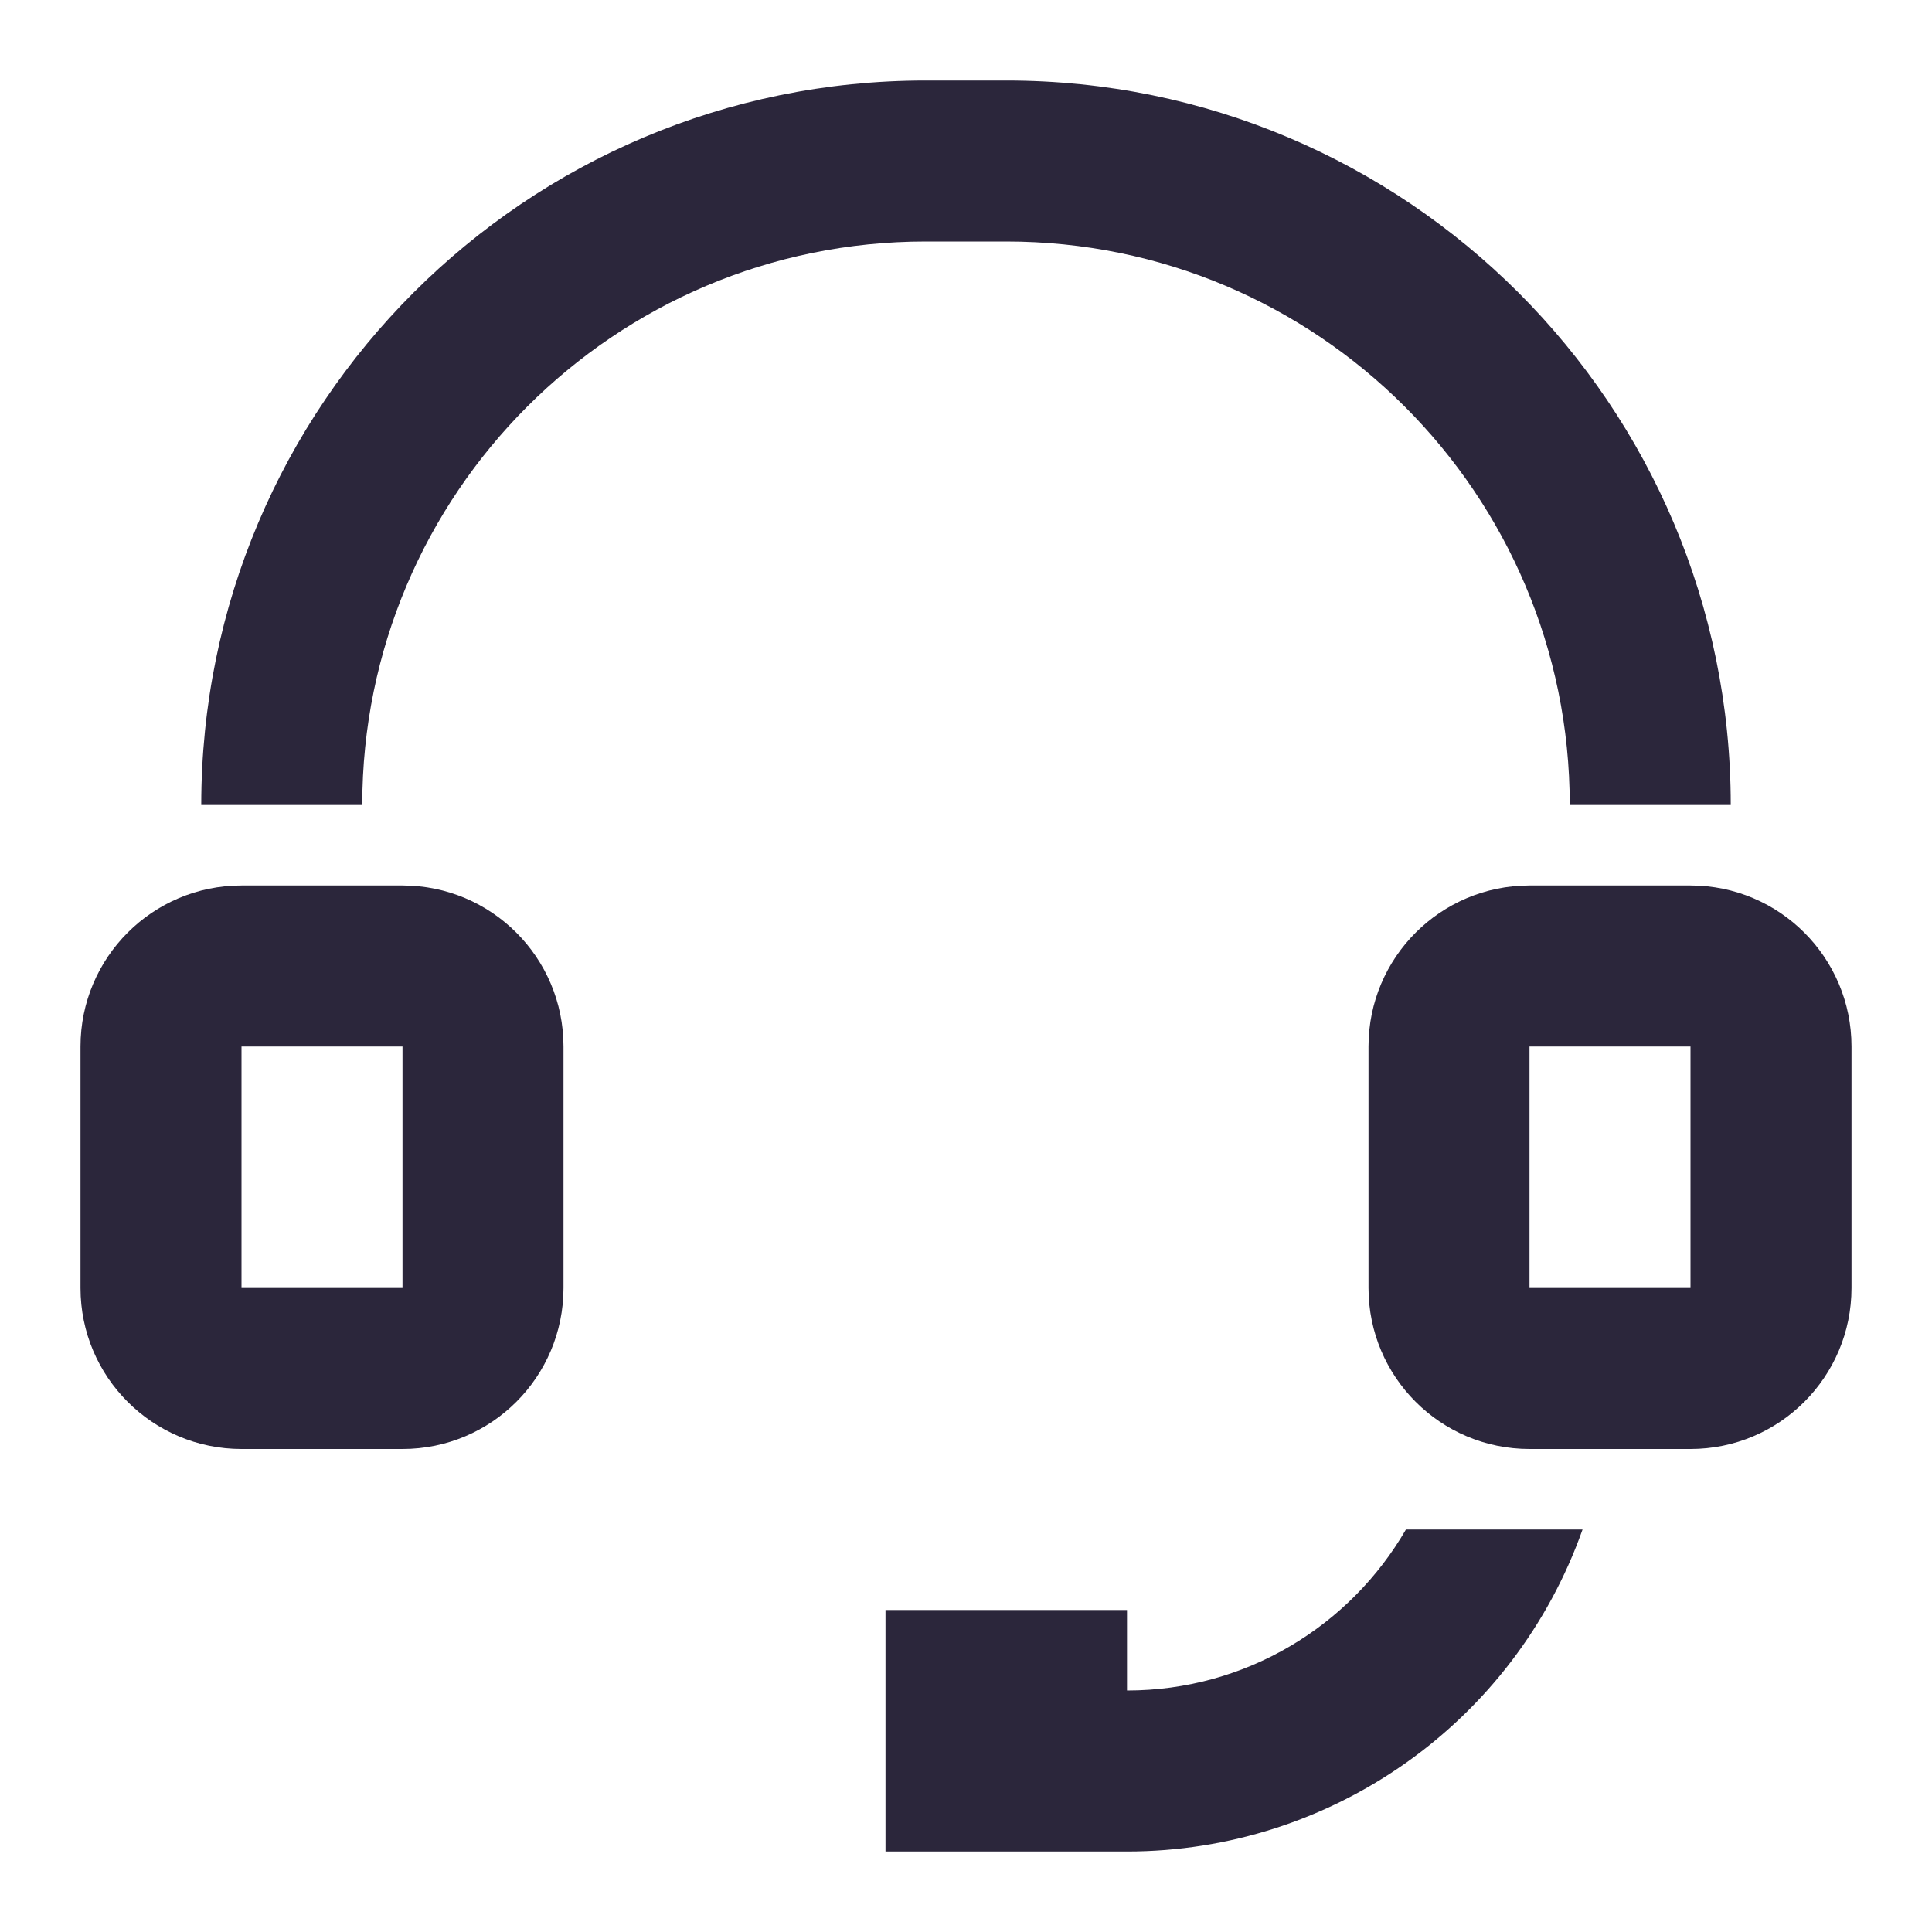
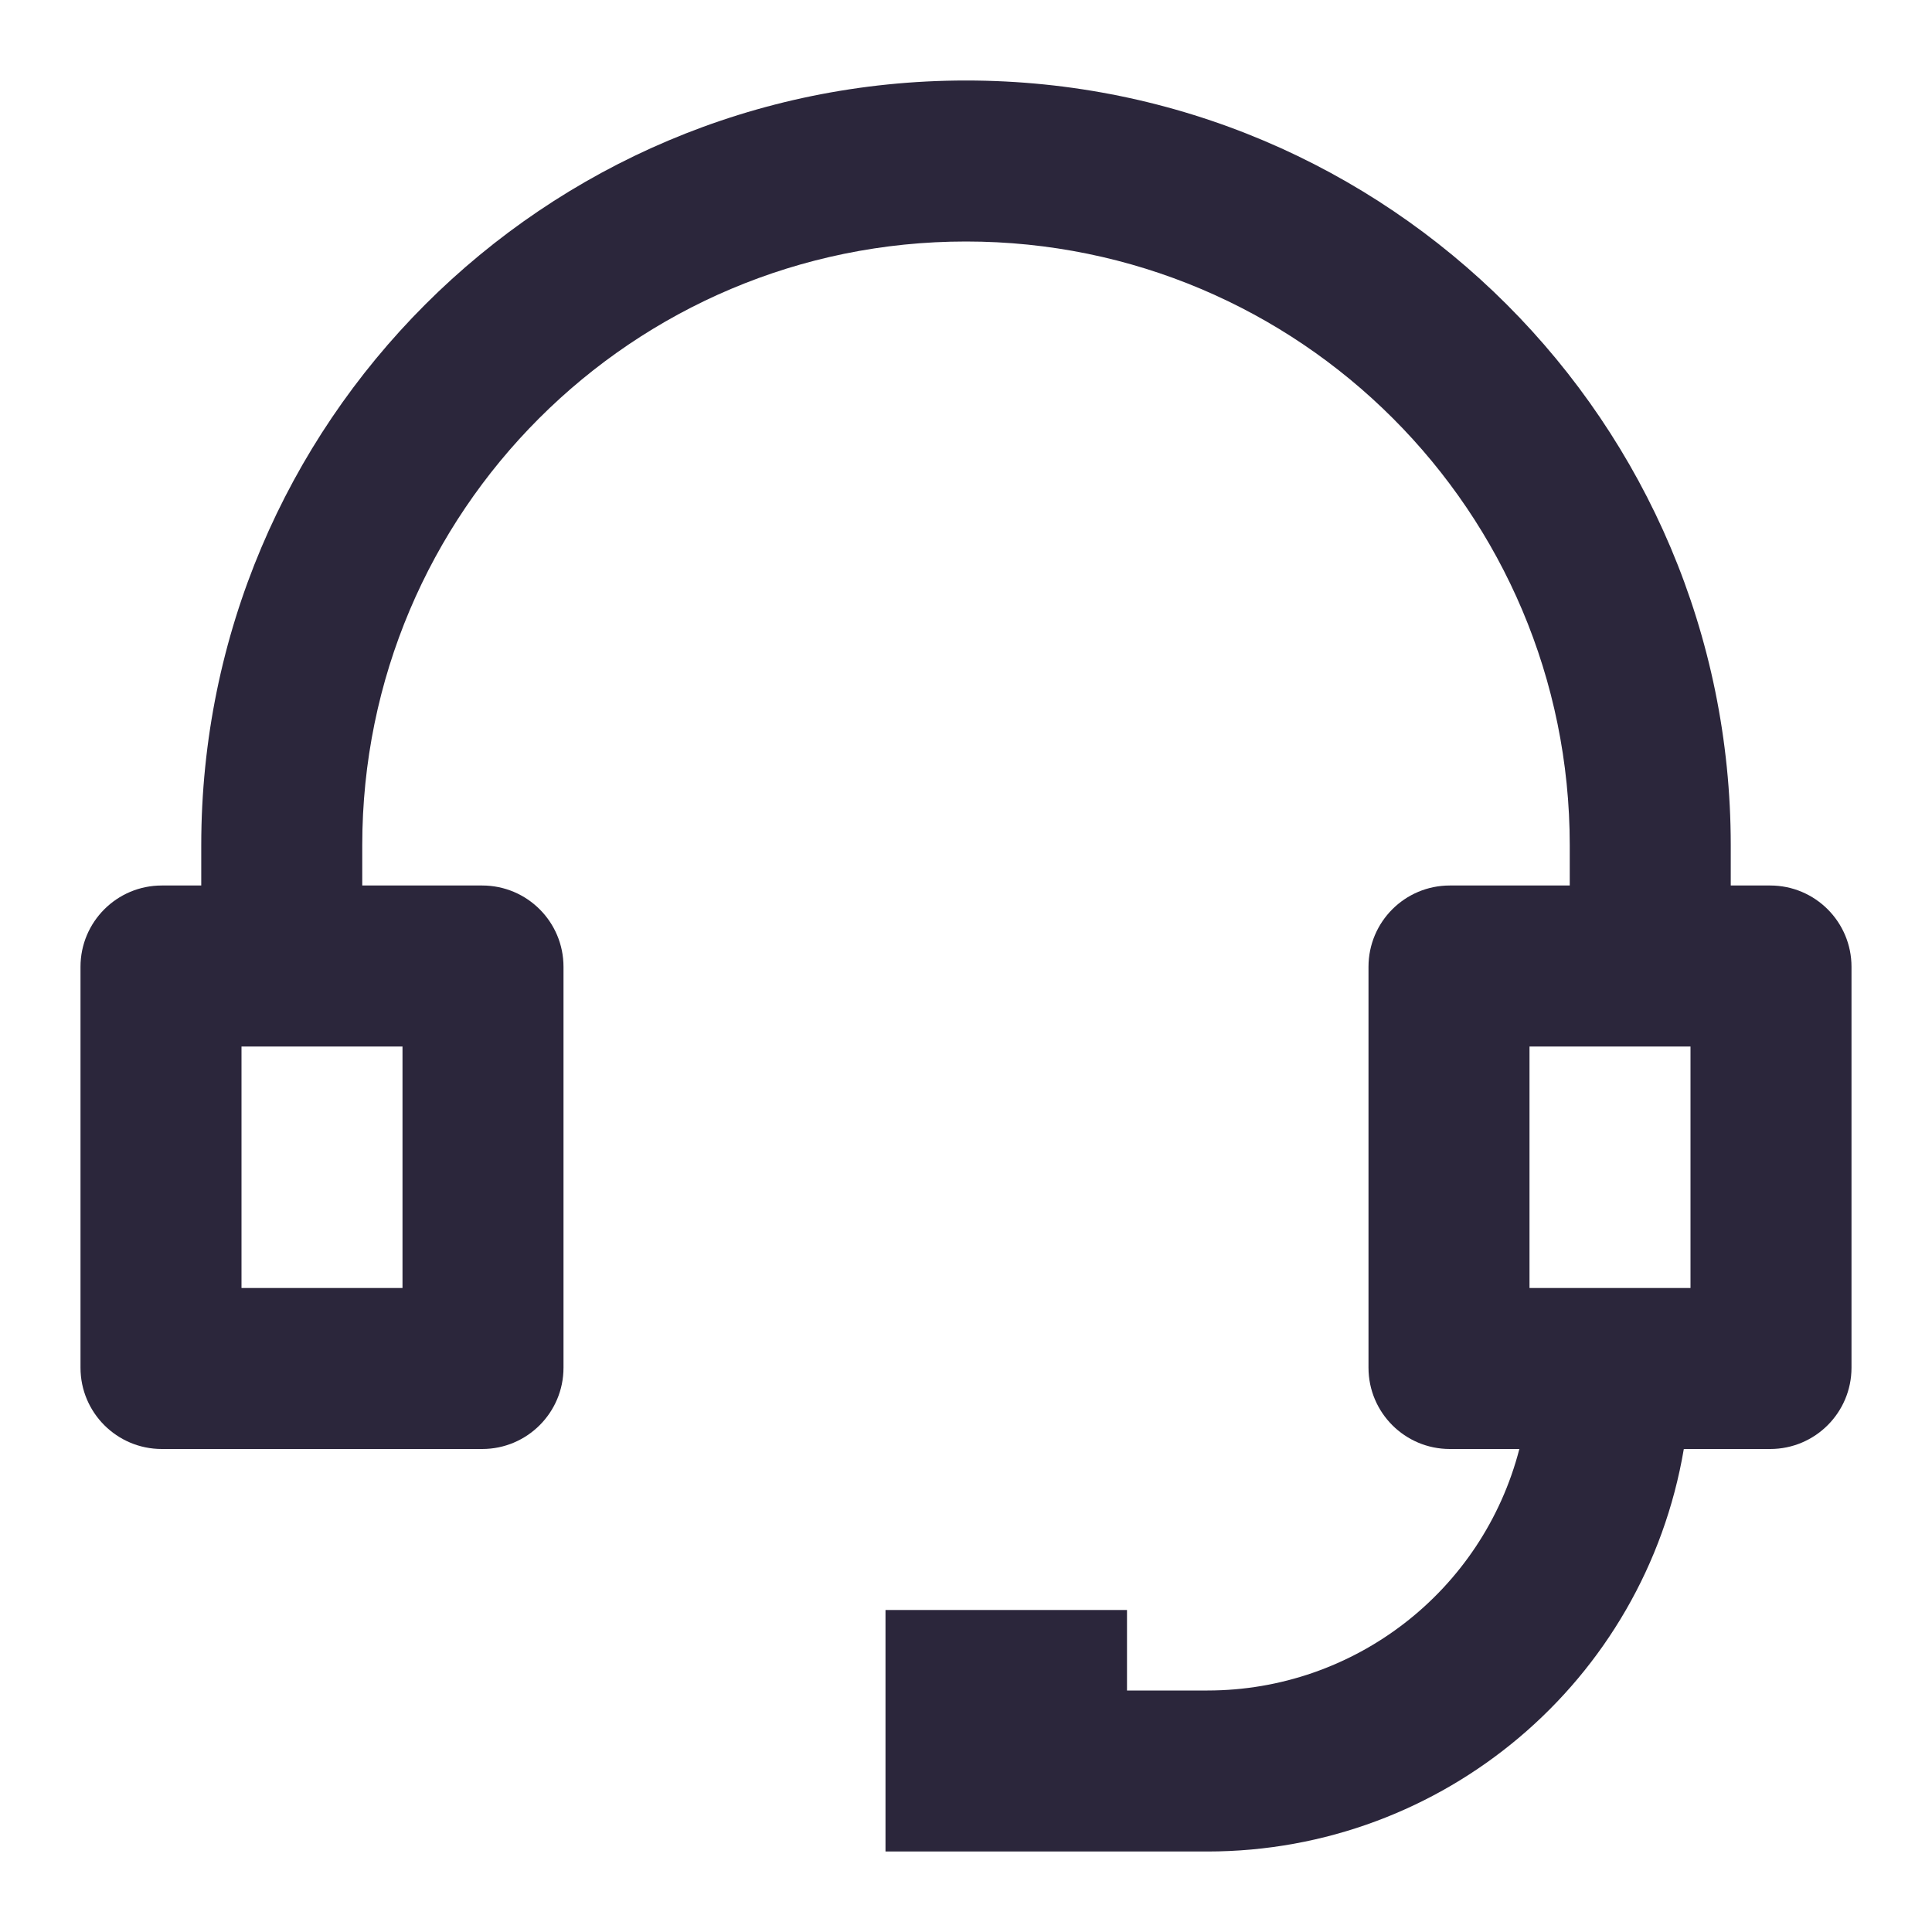
<svg xmlns="http://www.w3.org/2000/svg" fill="none" viewBox="0 0 24 24">
-   <path fill="#2B263B" d="M11.5 3a7 7 0 0 0-7 7h-2a9 9 0 0 1 9-9h1a9 9 0 0 1 9 9h-2a7 7 0 0 0-7-7h-1ZM11 23v-3h3v1c1.48 0 2.773-.804 3.465-2h2.194A6.003 6.003 0 0 1 14 23h-3ZM3 13v3h2v-3H3Zm-2 0a2 2 0 0 1 2-2h2a2 2 0 0 1 2 2v3a2 2 0 0 1-2 2H3a2 2 0 0 1-2-2v-3Zm18 3v-3h2v3h-2Zm2 2a2 2 0 0 0 2-2v-3a2 2 0 0 0-2-2h-2a2 2 0 0 0-2 2v3a2 2 0 0 0 2 2h2Z" data-follow-fill="#2B263B" />
+   <path fill="#2B263B" d="M12 3a7.5 7.5 0 0 0-7.5 7.5v.5h1.49c.558 0 1.01.452 1.01 1.01v4.98A1.01 1.01 0 0 1 5.99 18H2.01A1.01 1.01 0 0 1 1 16.99v-4.98c0-.558.452-1.01 1.01-1.01h.49v-.5a9.5 9.5 0 1 1 19 0v.5h.49c.558 0 1.01.452 1.01 1.01v4.98A1.01 1.01 0 0 1 21.99 18h-1.073A6.002 6.002 0 0 1 15 23h-4v-3h3v1h1a4.002 4.002 0 0 0 3.874-3h-.864A1.01 1.01 0 0 1 17 16.99v-4.98c0-.558.452-1.01 1.01-1.01h1.49v-.5A7.5 7.5 0 0 0 12 3ZM5 16v-3H3v3h2Zm16-3h-2v3h2v-3Z" data-follow-fill="#2B263B" />
</svg>
